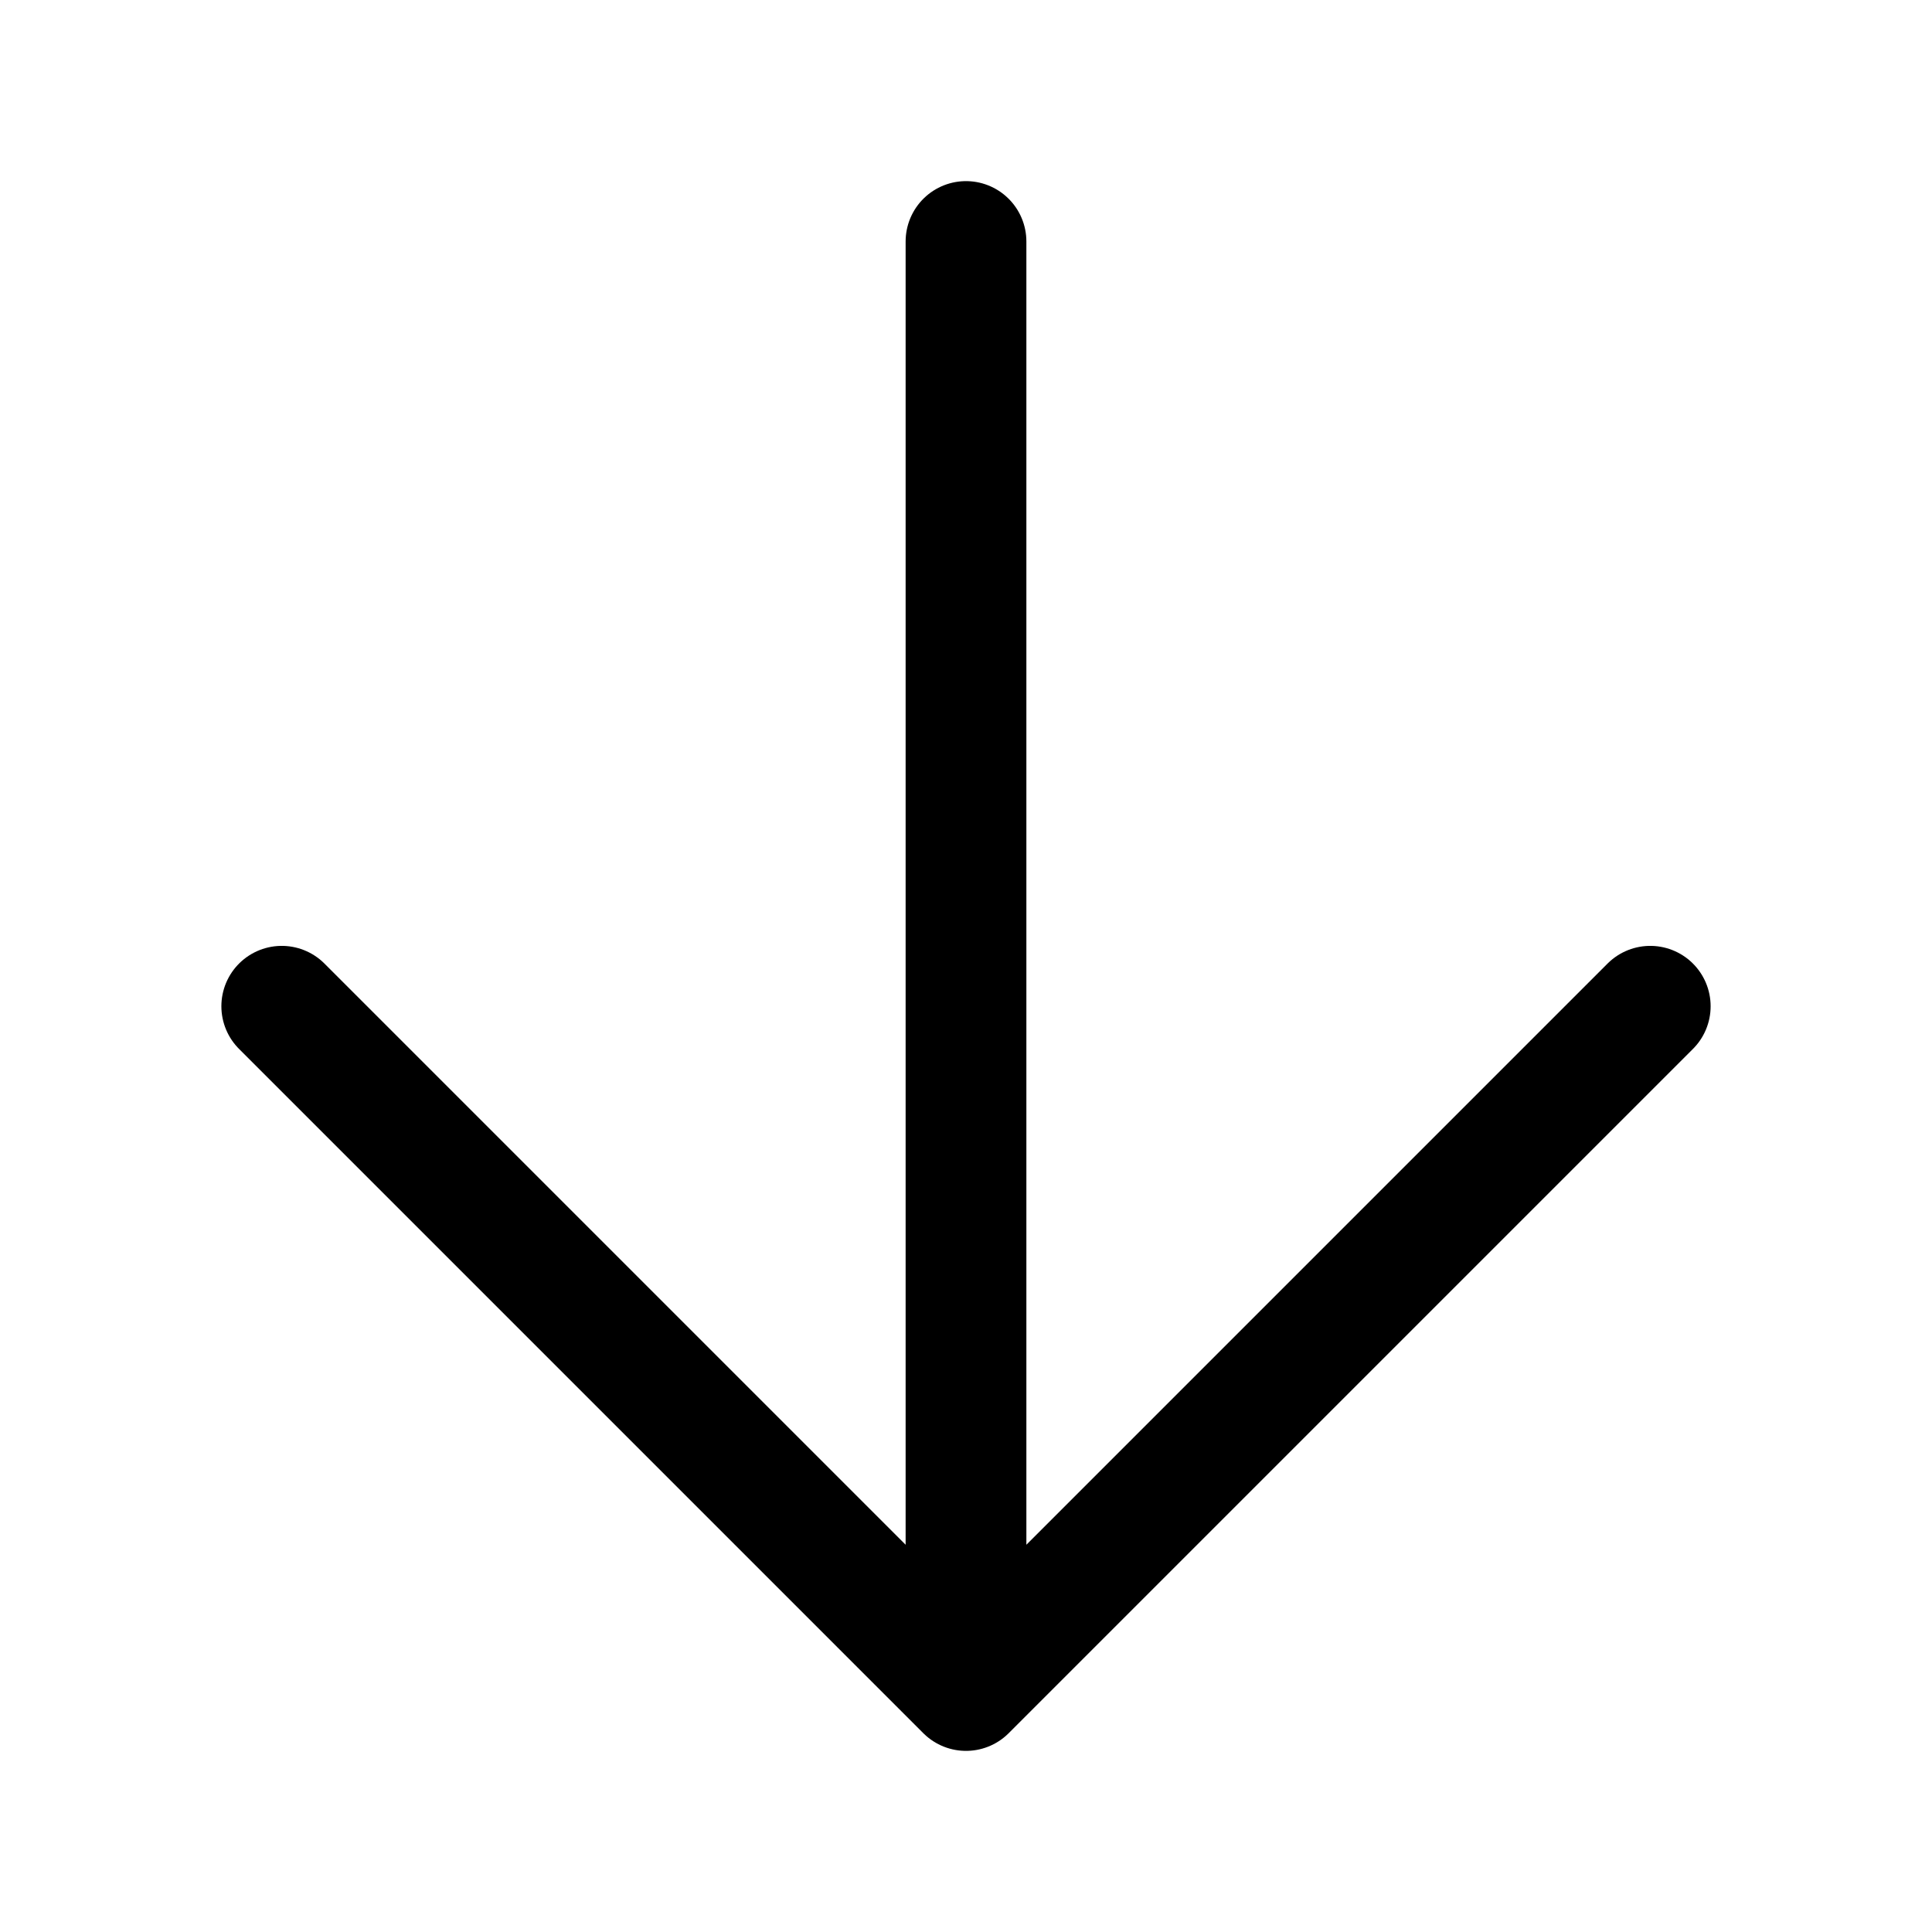
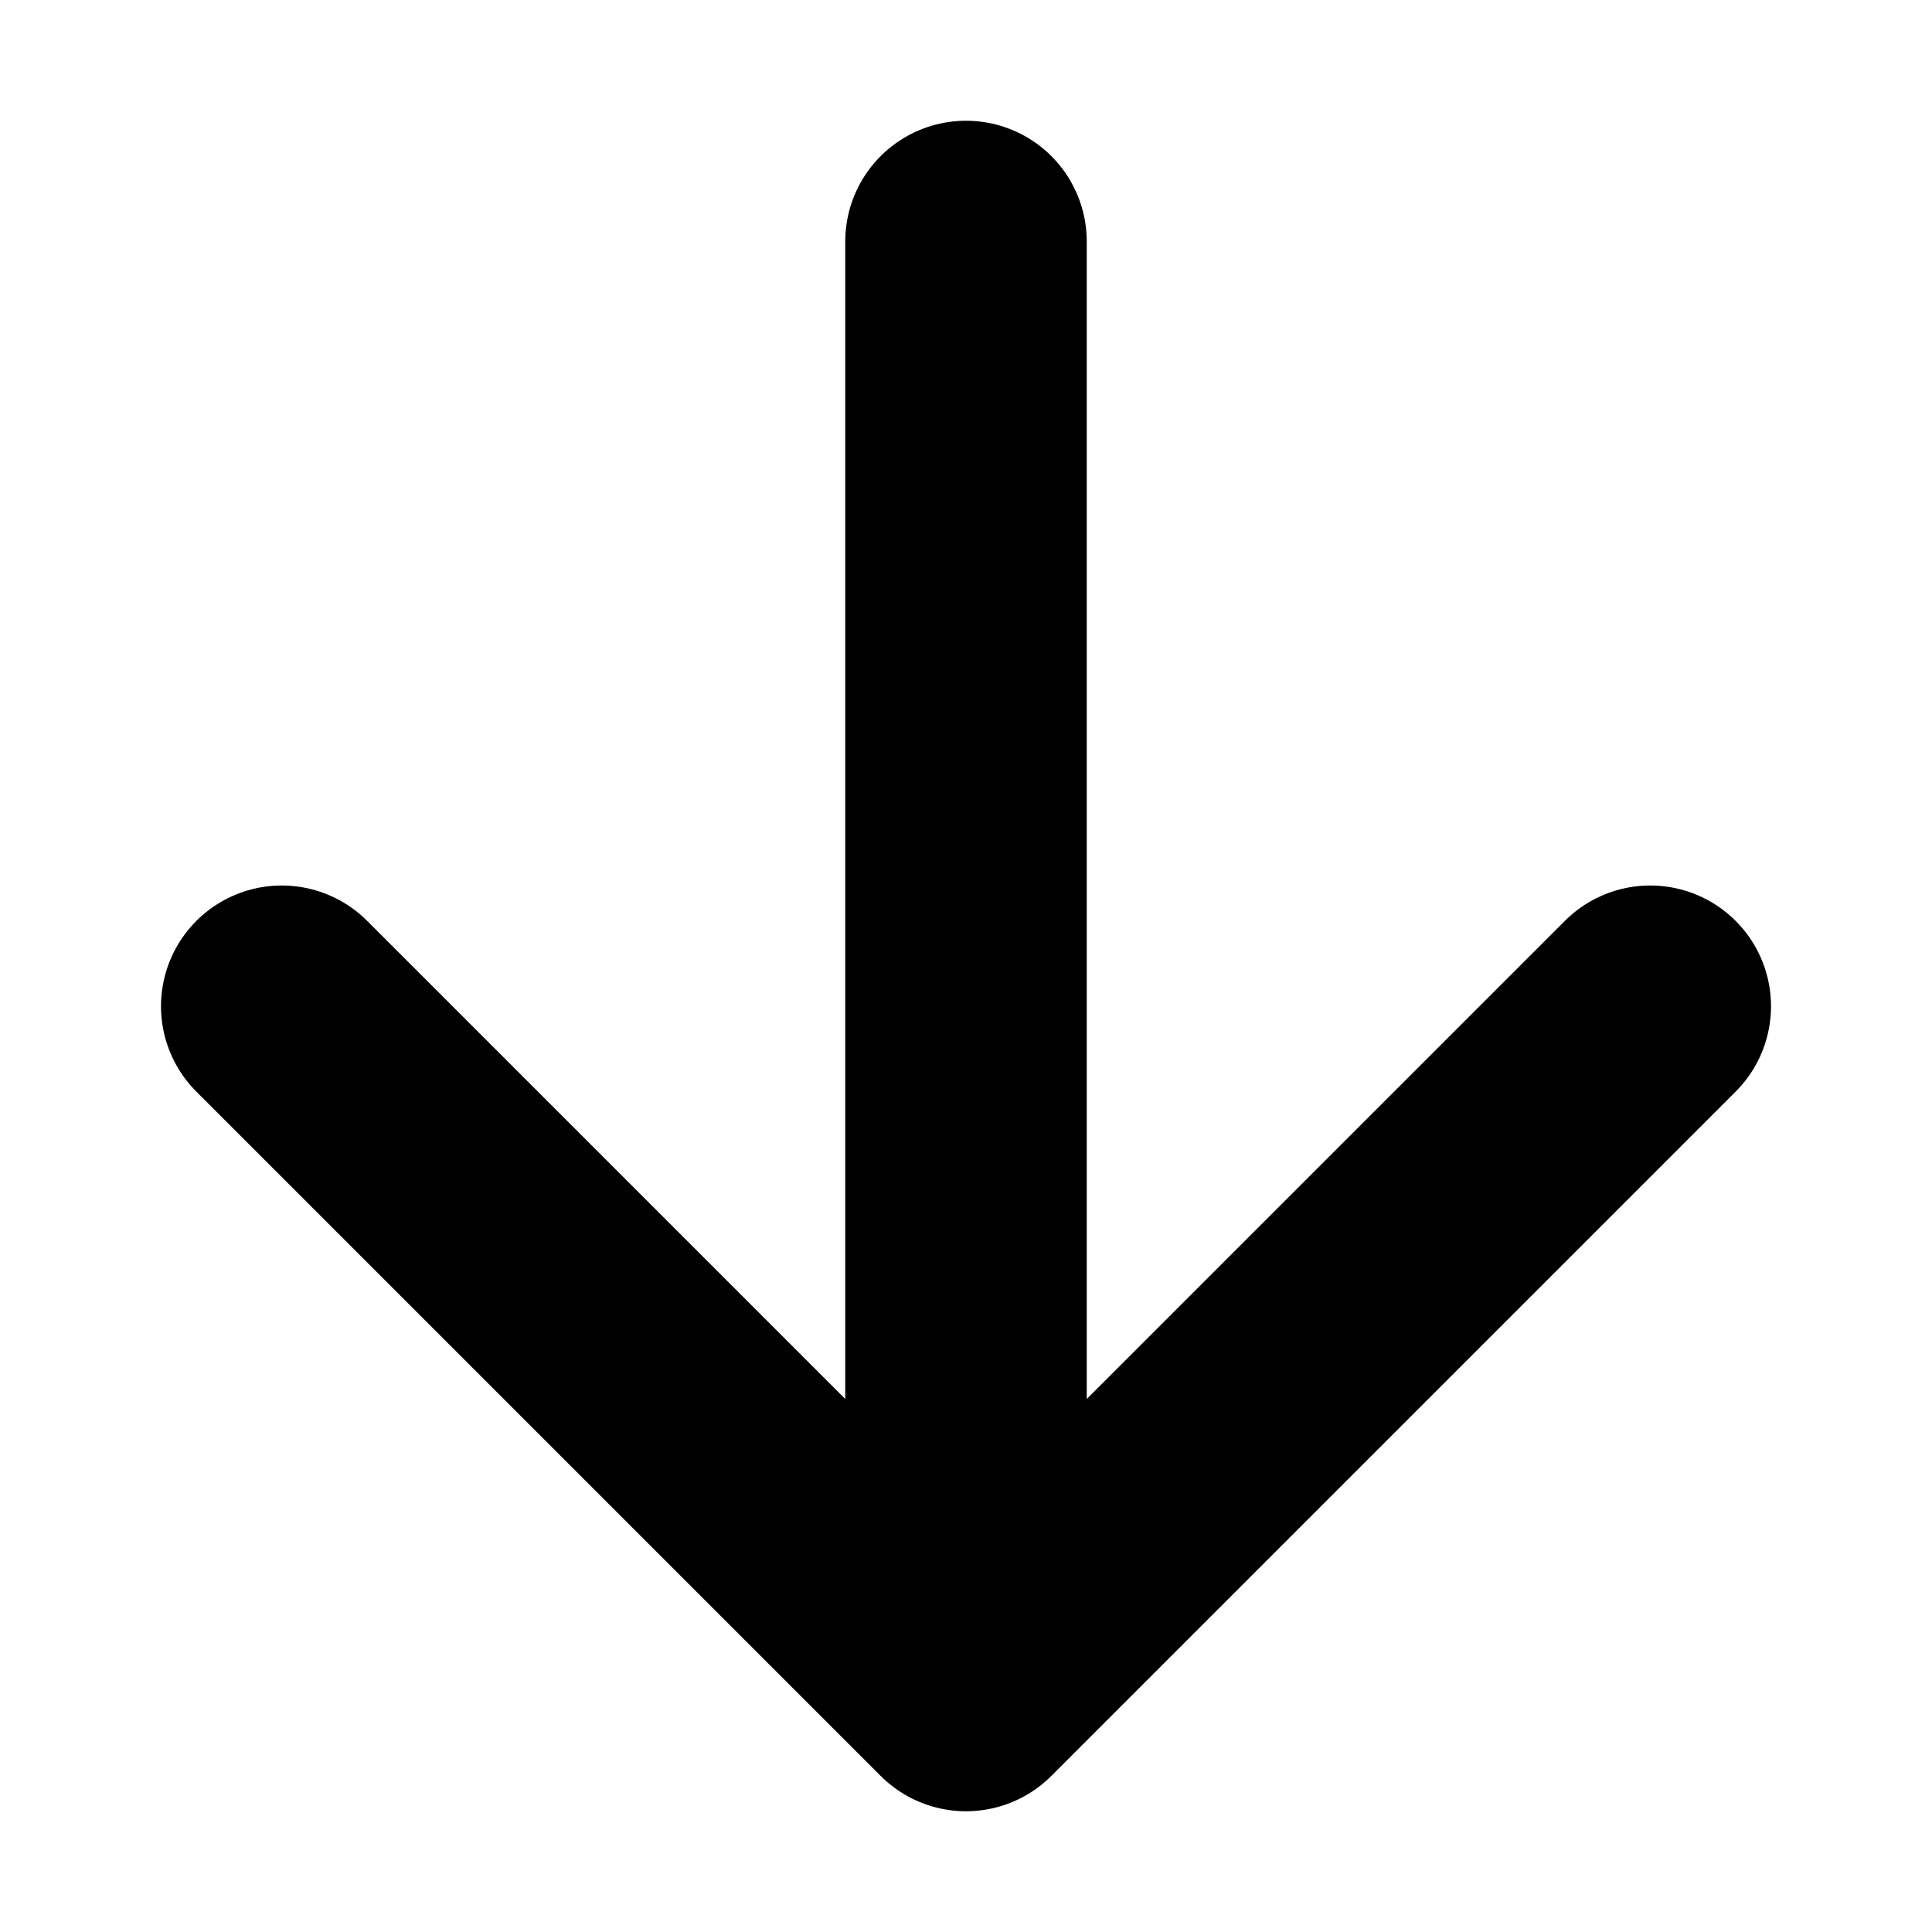
- <svg xmlns="http://www.w3.org/2000/svg" width="24px" height="24px" viewBox="0 0 24 24" stroke-width="1.5" fill="none" color="currentColor">
-   <path d="M12 3v18m0 0l8.5-8.5M12 21l-8.5-8.5" stroke="currentColor" stroke-width="1.5" stroke-linecap="round" stroke-linejoin="round" />
+ <svg xmlns="http://www.w3.org/2000/svg" width="24px" height="24px" viewBox="0 0 24 24" stroke-width="3" fill="none" color="currentColor">
+   <path d="M12 3v18m0 0l8.5-8.5M12 21l-8.5-8.5" stroke="currentColor" stroke-width="3" stroke-linecap="round" stroke-linejoin="round" />
</svg>
